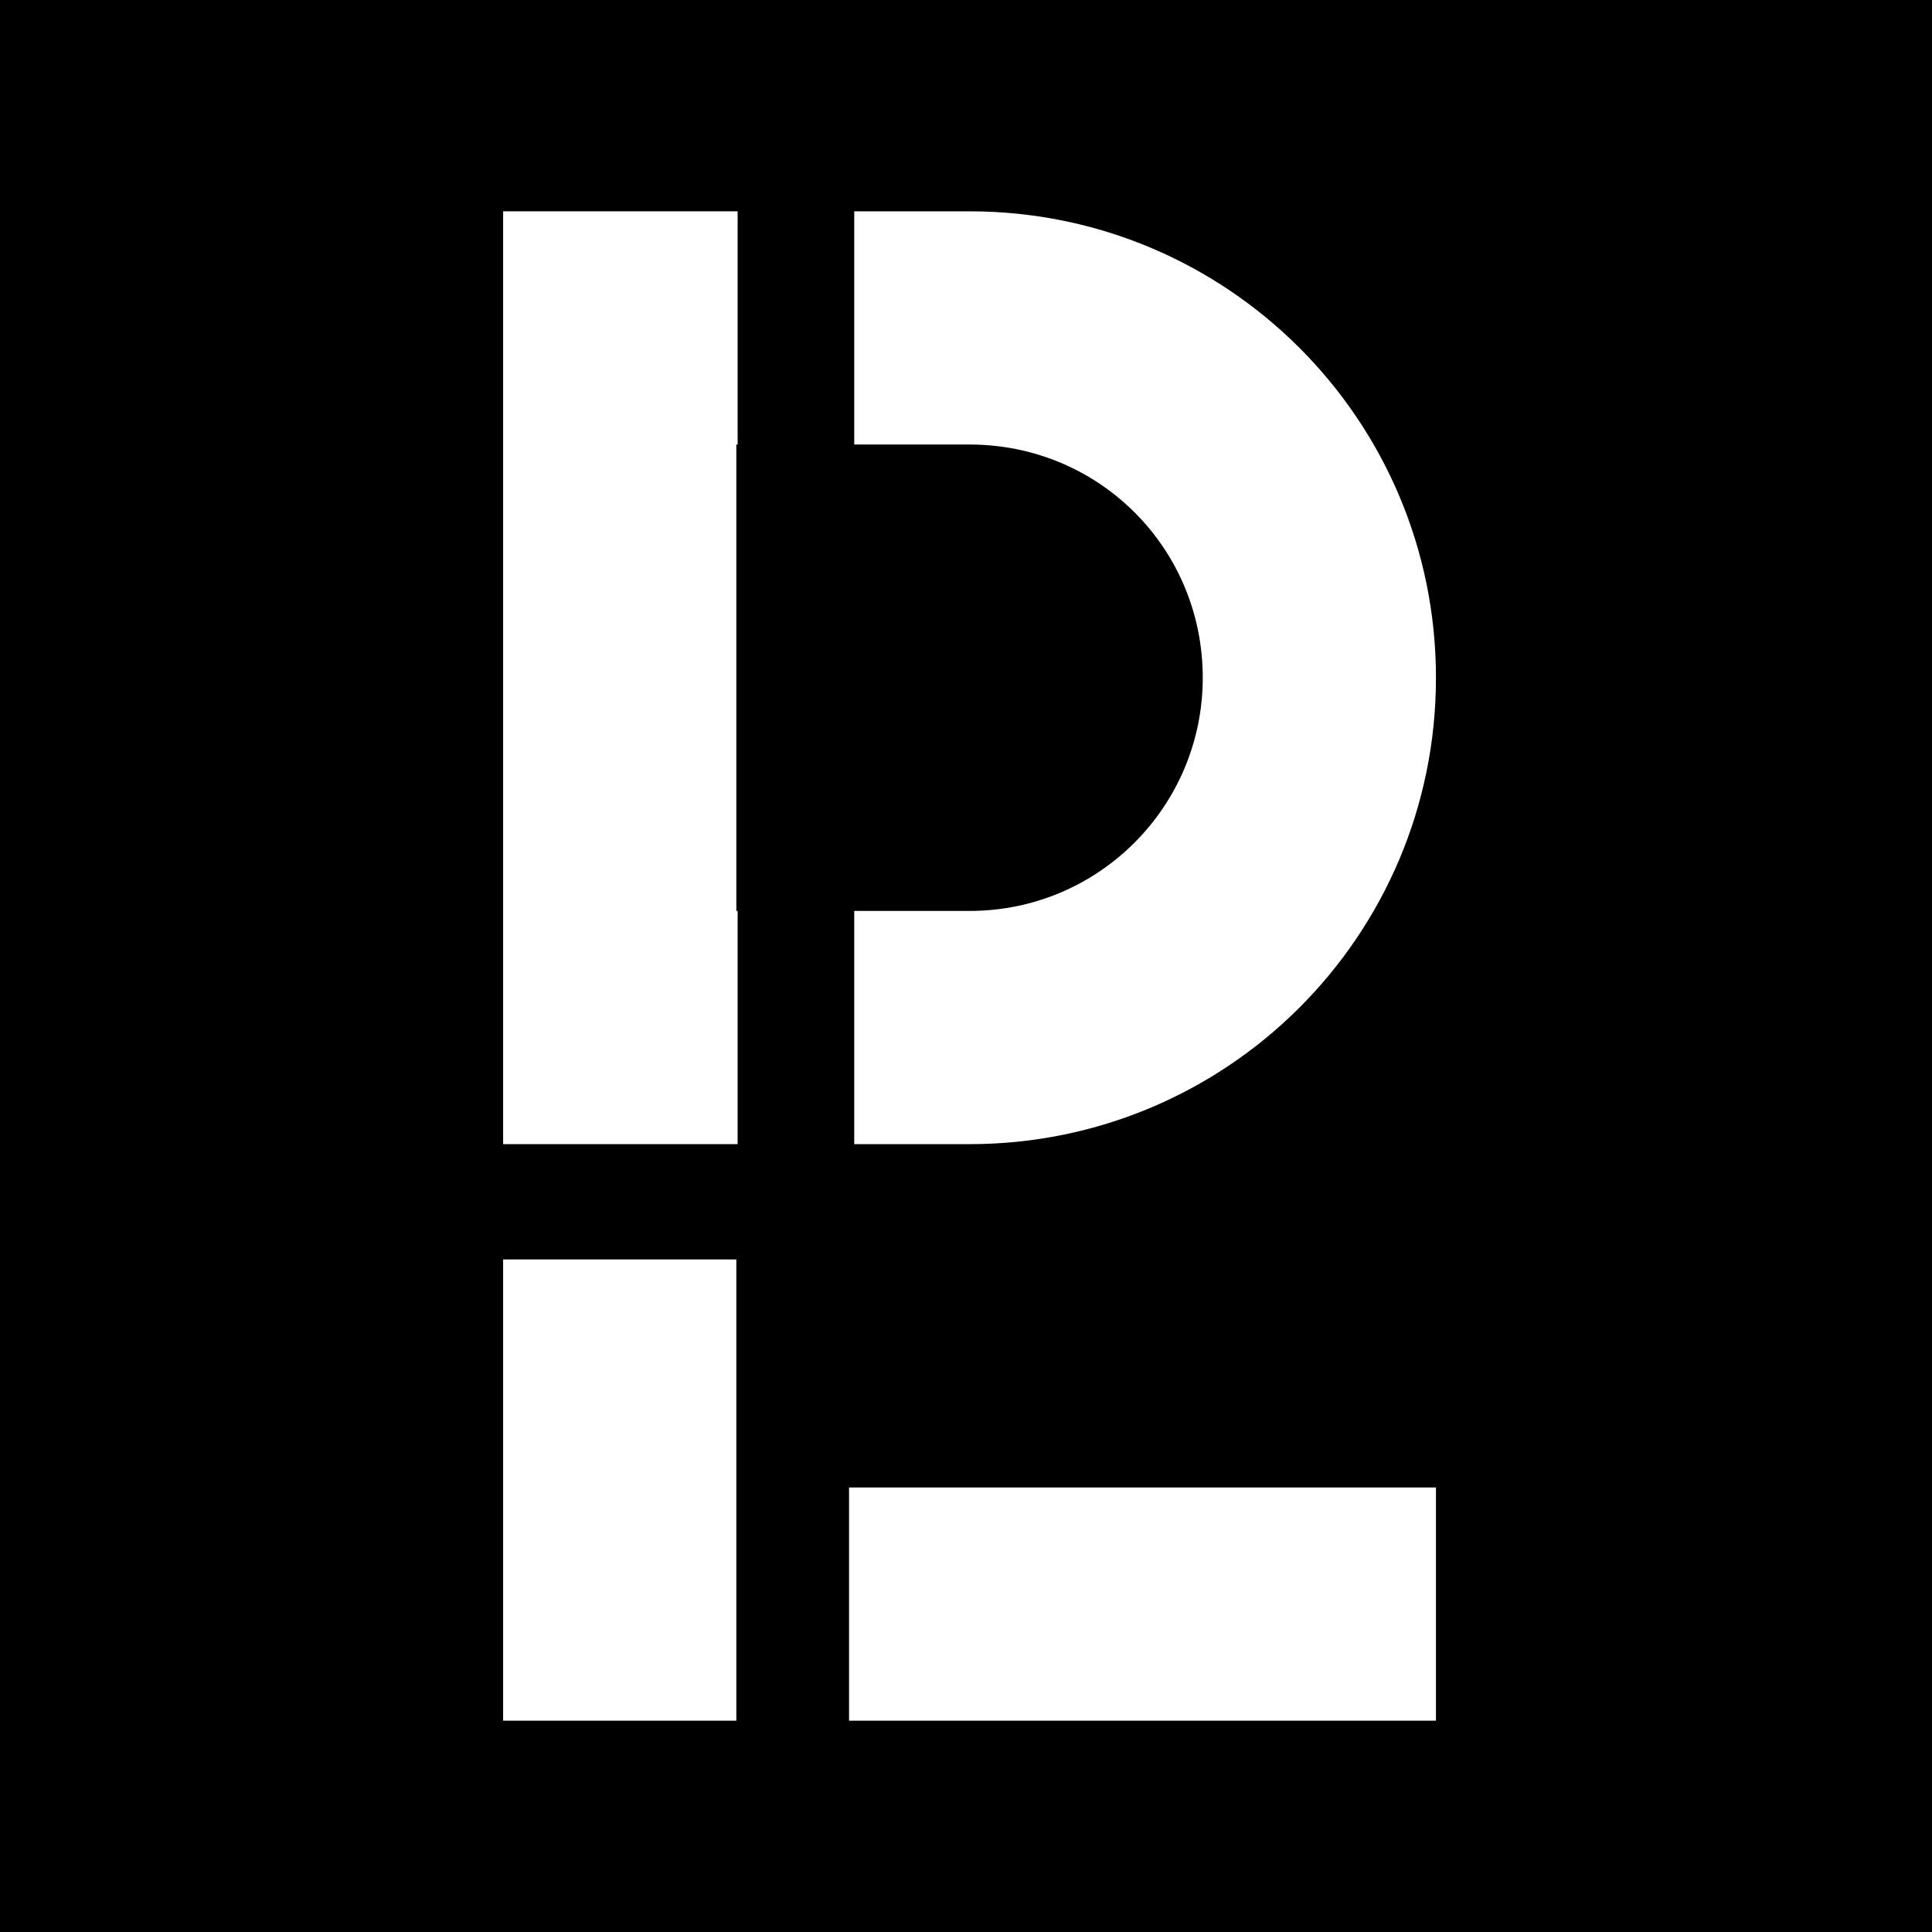
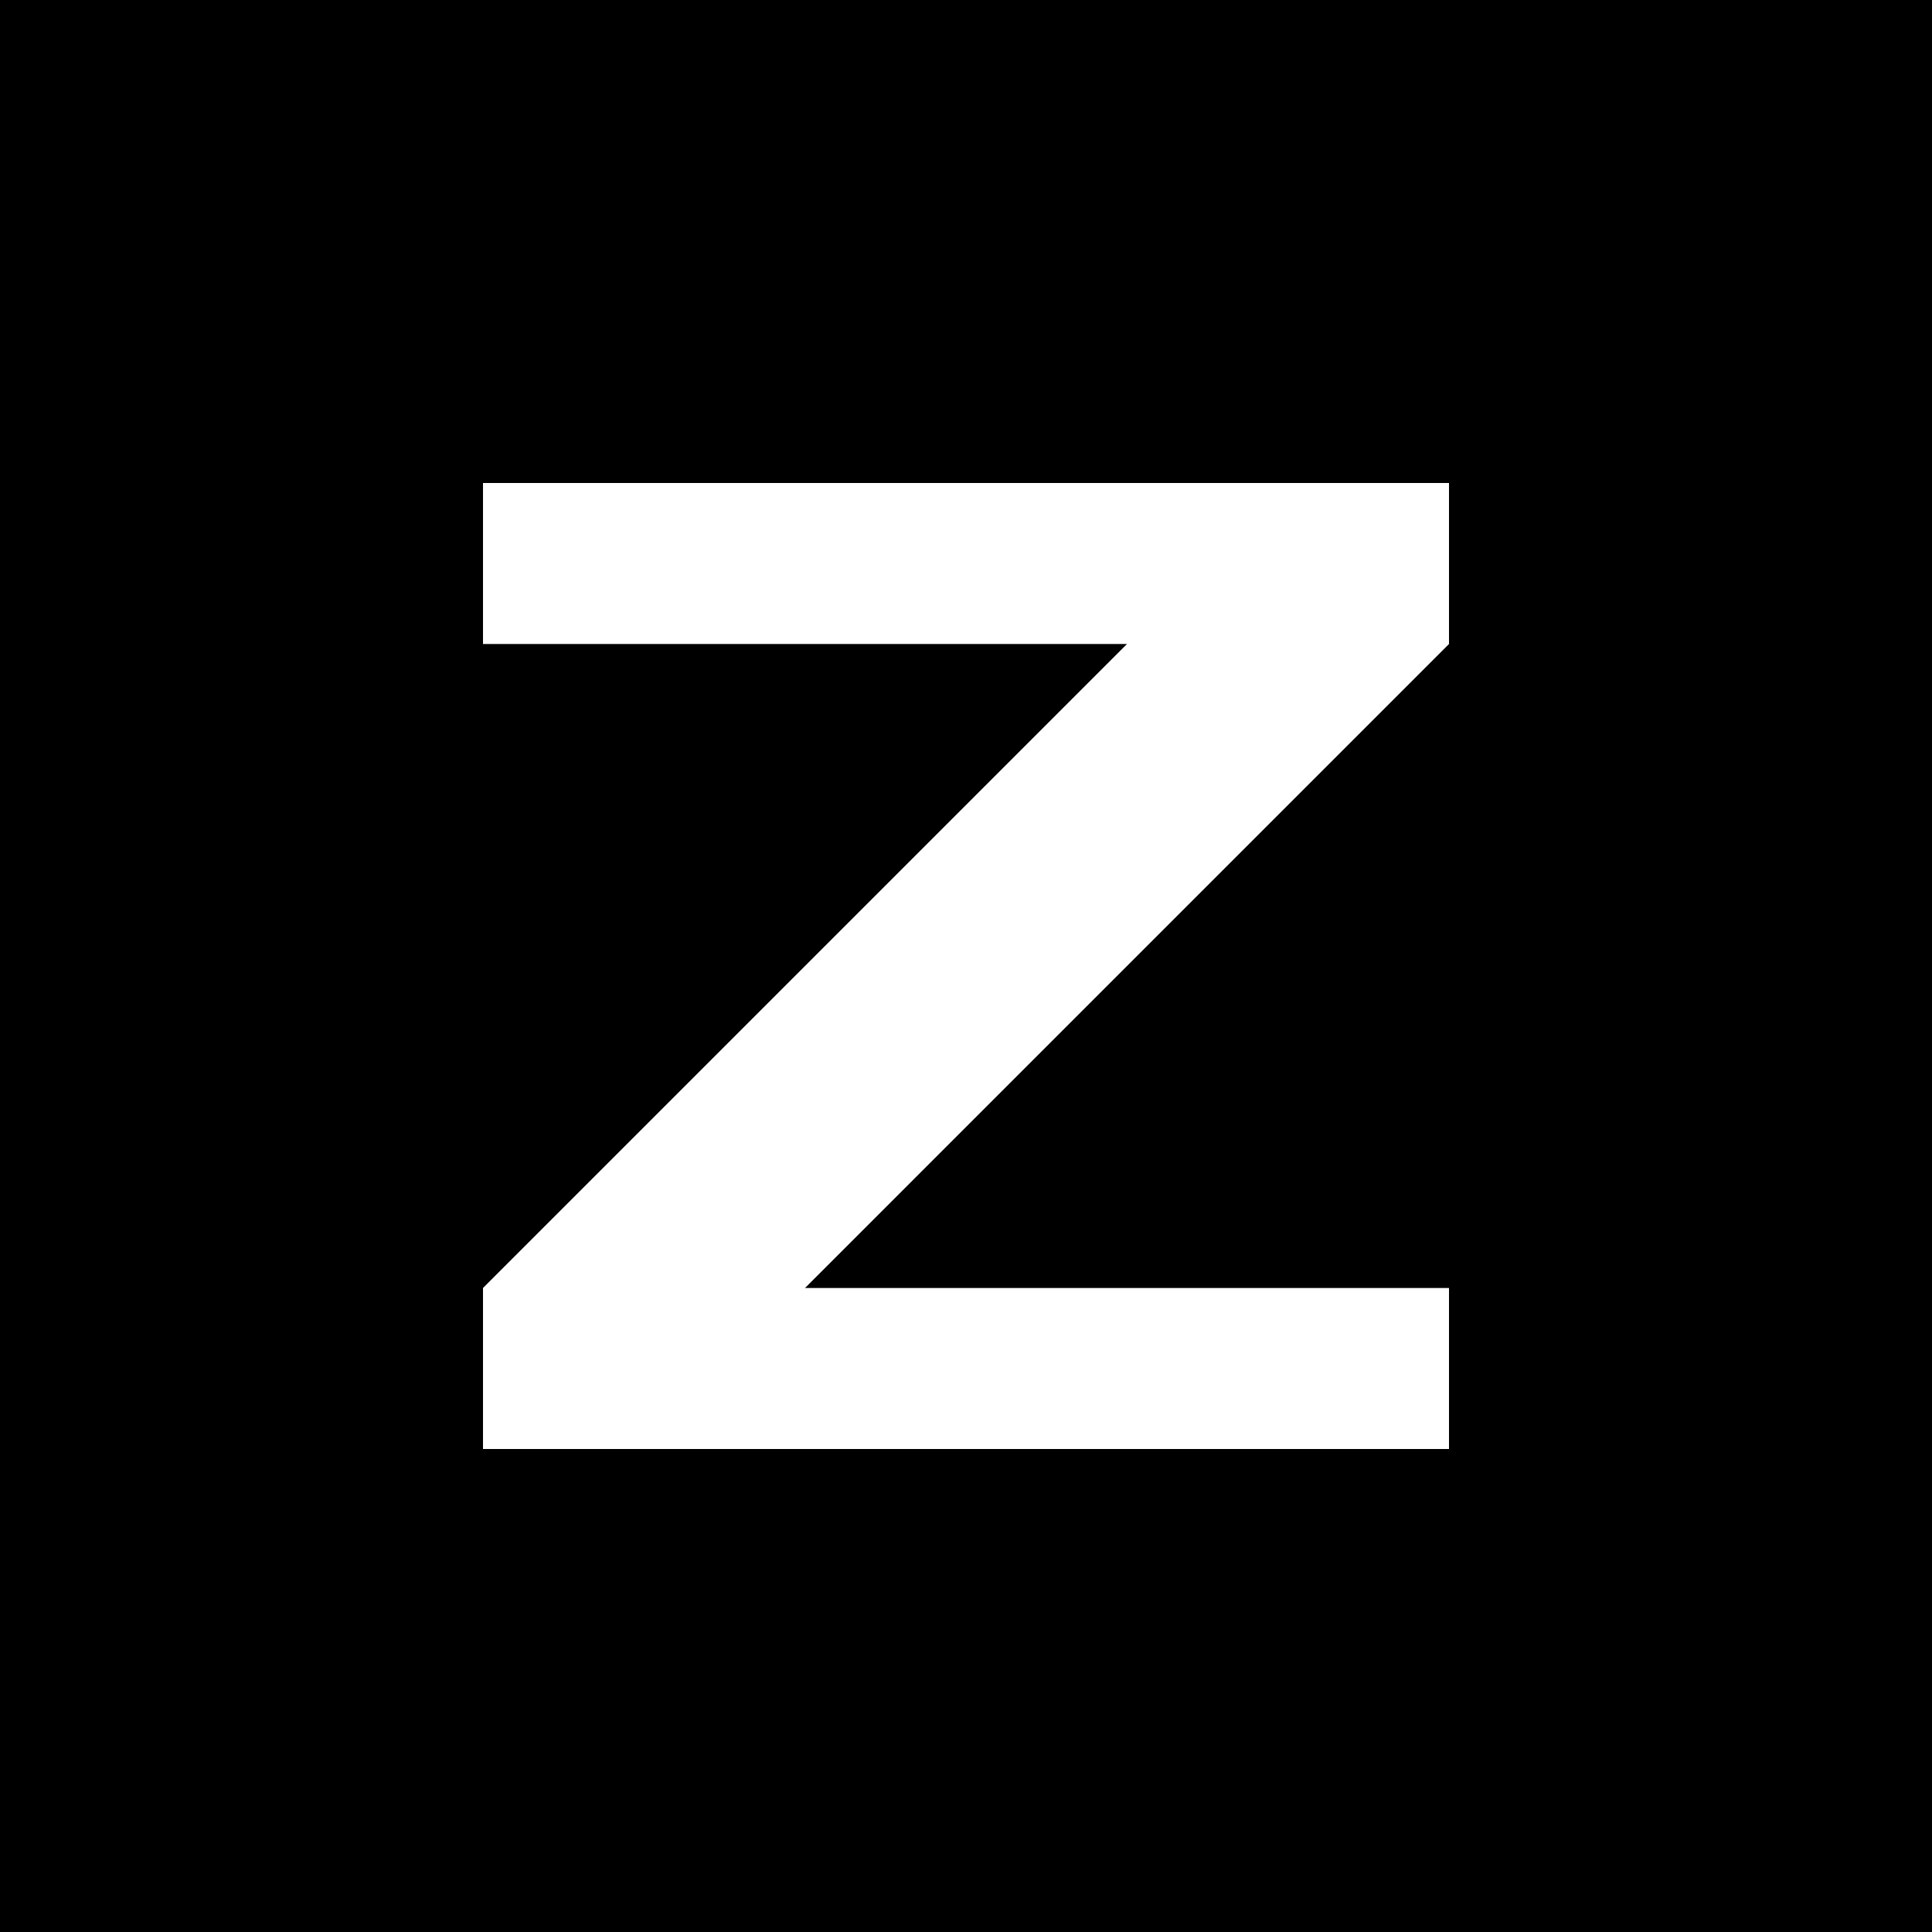
<svg xmlns="http://www.w3.org/2000/svg" width="192" height="192" viewBox="0 0 192 192" fill="none">
  <rect width="192" height="192" fill="currentColor" />
-   <path d="M142.704 171H84.378V147.824H142.704V171Z" fill="white" />
-   <path d="M73.305 90.528H73.176V44.176H73.305V21H50V113.704H73.305V90.528Z" fill="white" />
-   <path d="M96.352 21H84.893V44.176H96.352C109.228 44.176 119.528 54.476 119.528 67.352C119.528 80.099 109.228 90.528 96.352 90.528H84.893V113.704H96.352C121.974 113.704 142.704 92.974 142.704 67.352C142.704 41.73 121.974 21 96.352 21Z" fill="white" />
-   <path d="M50 125.163V171H73.176V125.163H50Z" fill="white" />
+   <path d="M48 48H144V64H80L144 128V144H48V128H112L48 64V48Z" transform="scale(-1,1) translate(-192,0)" fill="white" />
</svg>
